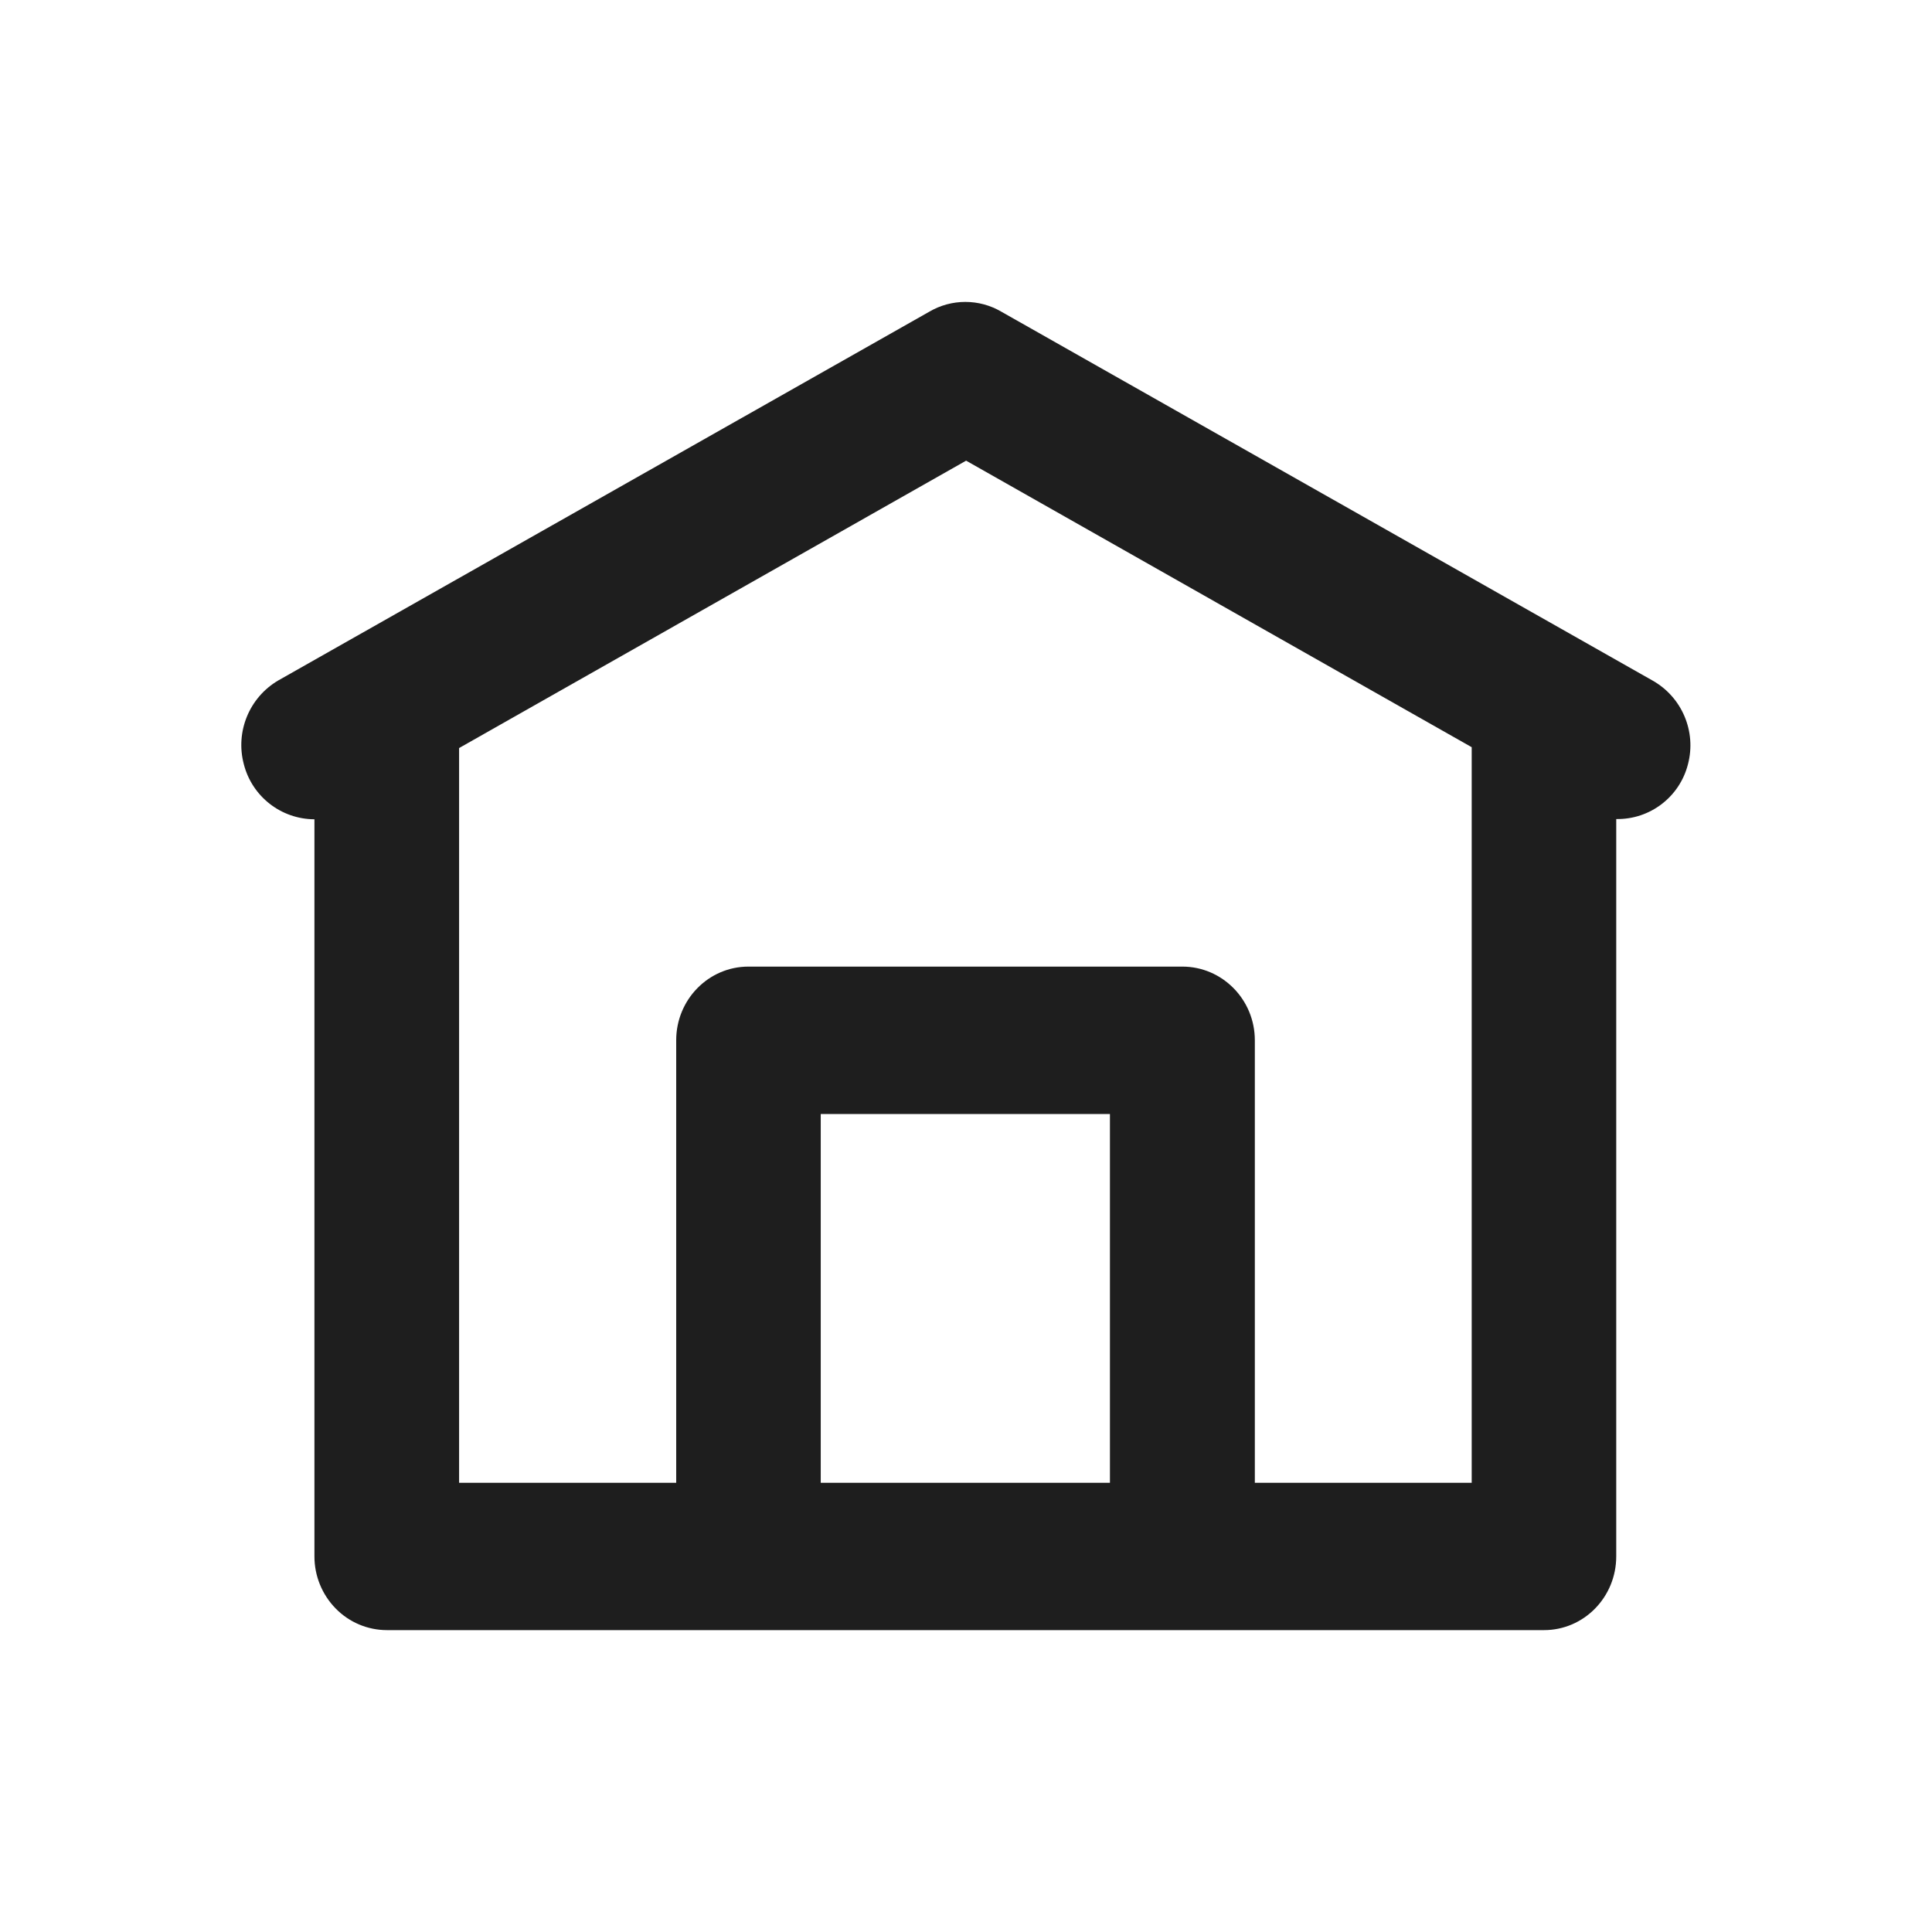
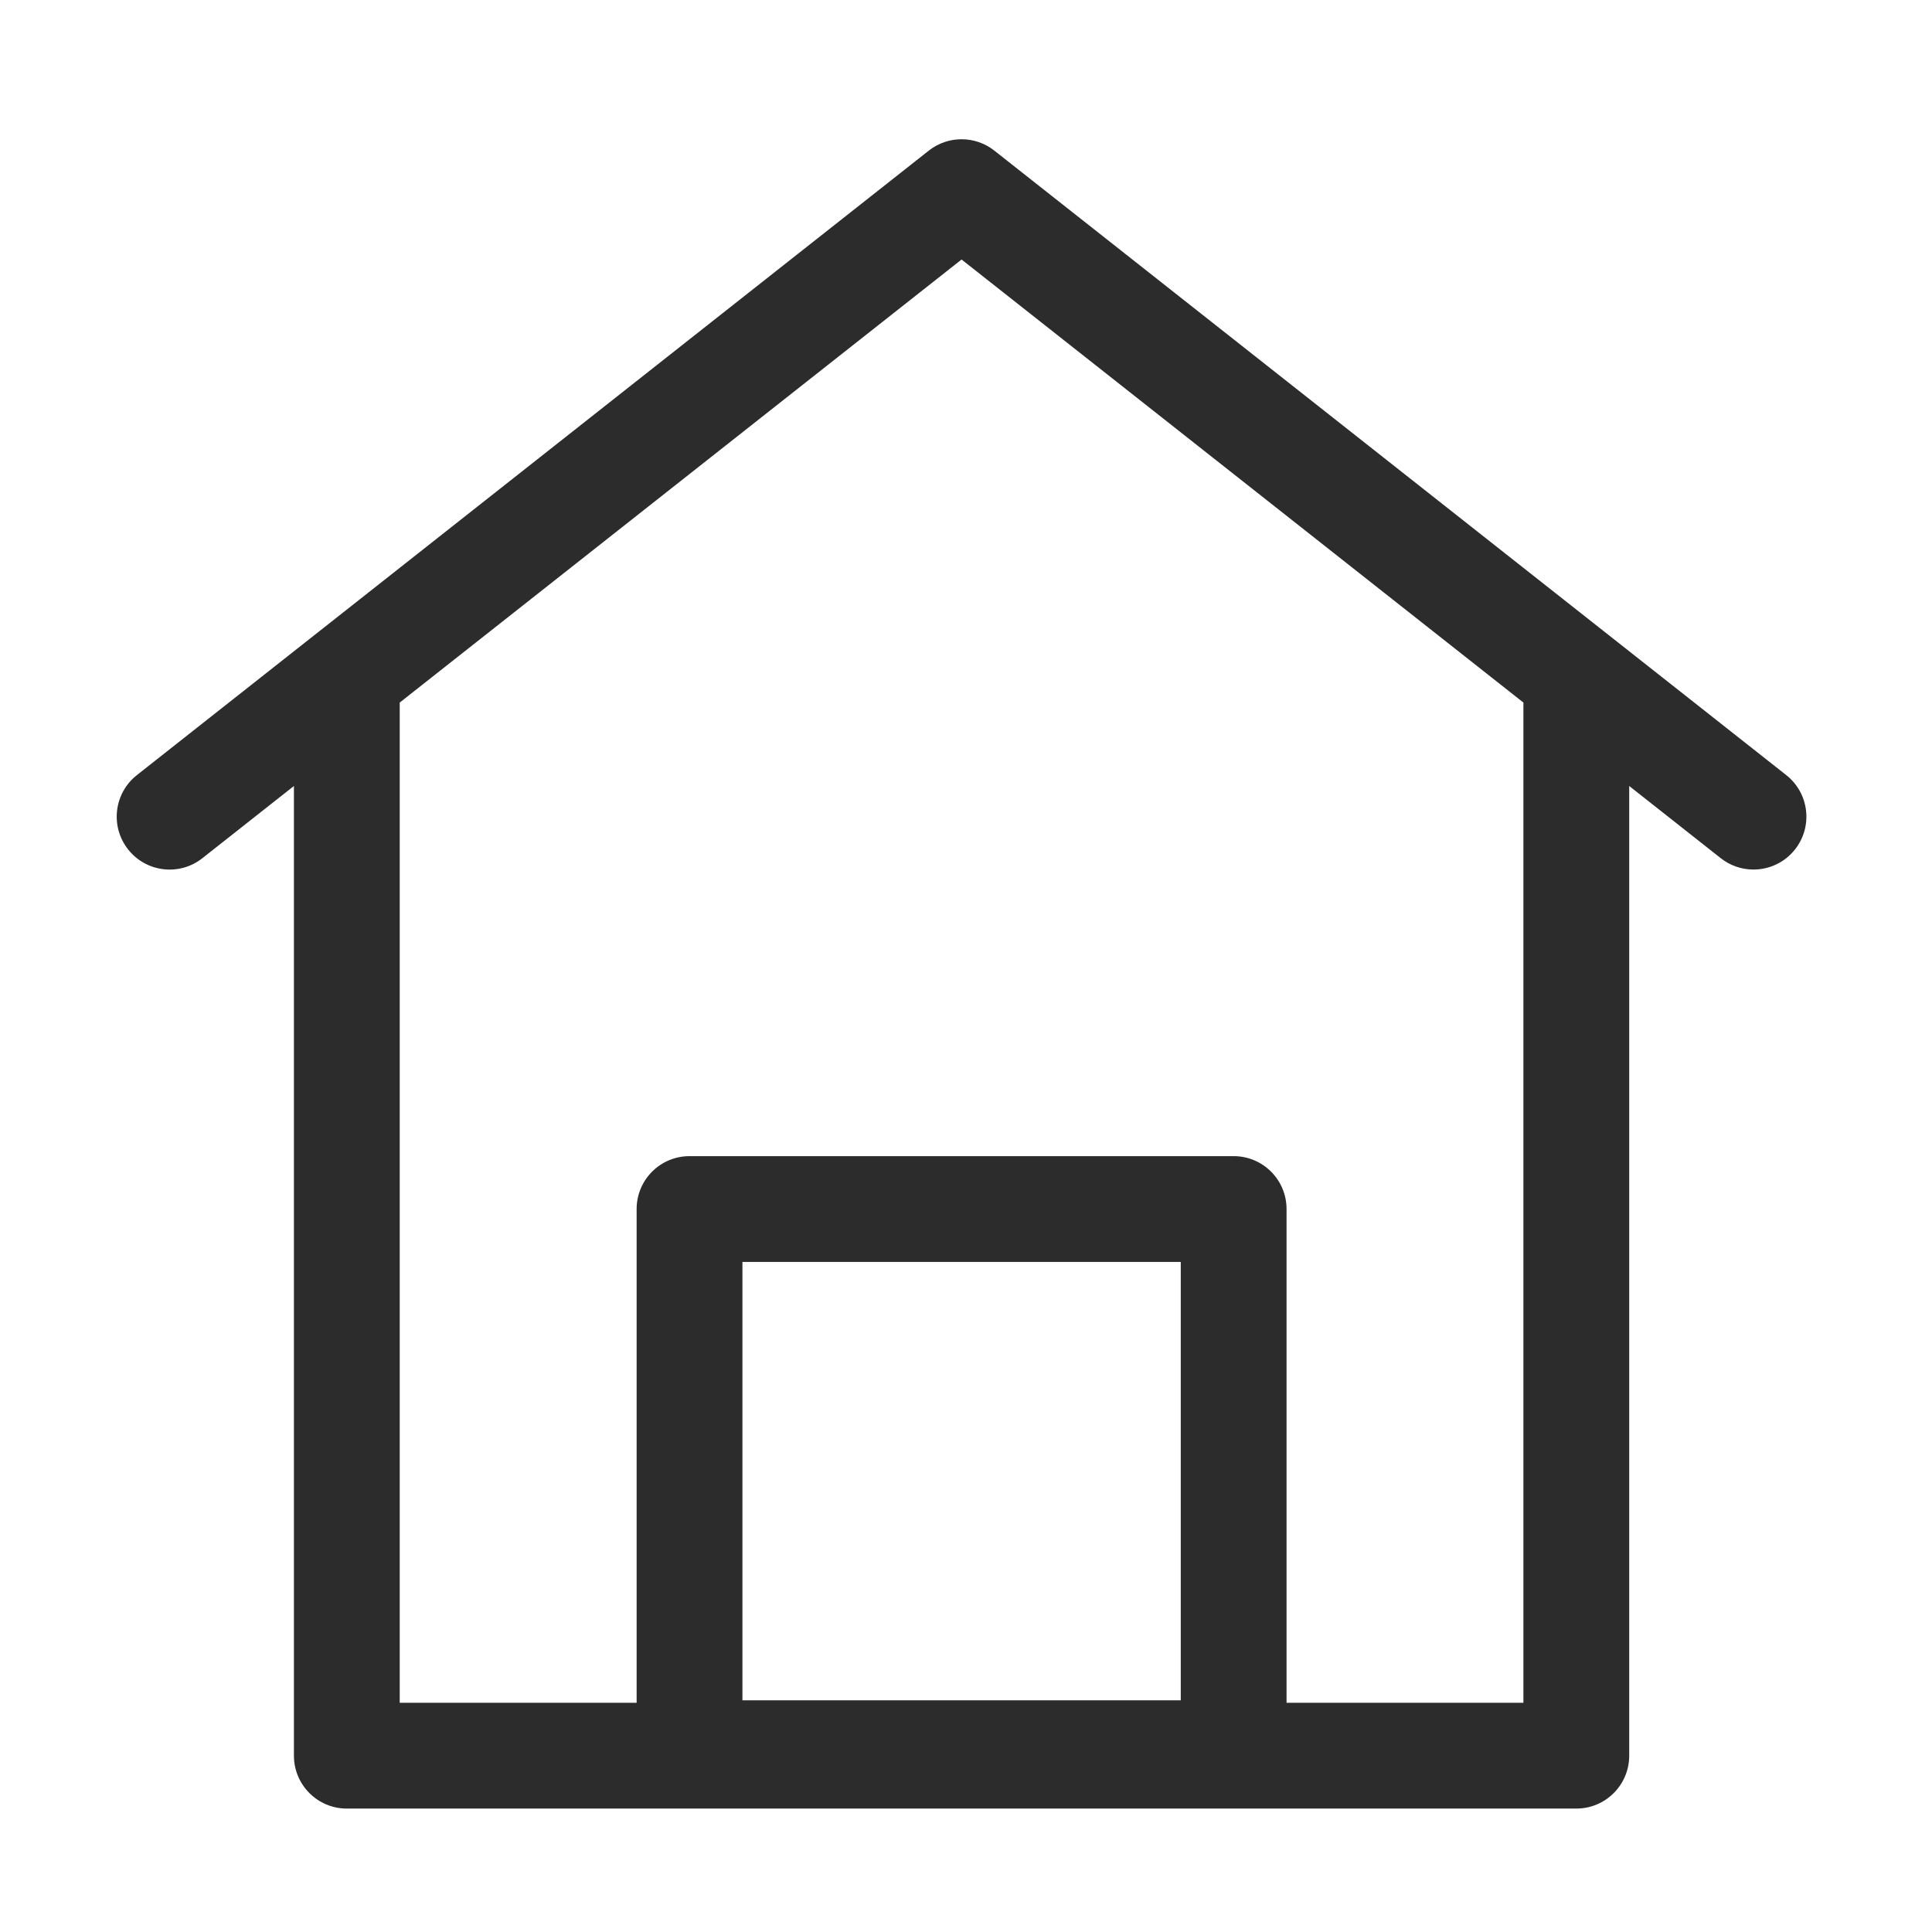
- <svg xmlns="http://www.w3.org/2000/svg" t="1685451063377" class="icon" viewBox="0 0 1024 1024" version="1.1" p-id="1254" width="200" height="200">
-   <path d="M0 0m256 0l512 0q256 0 256 256l0 512q0 256-256 256l-512 0q-256 0-256-256l0-512q0-256 256-256Z" fill="#000000" fill-opacity="0" p-id="1255" />
-   <path d="M358.4 785.92V551.36c0-21.568 17.152-39.04 38.272-39.04h230.016c21.12 0 38.4 17.472 38.4 39.04v234.56h114.944V396.032L512.064 244.16l-268.736 152.32v389.44H358.4zM166.592 434.24a38.784 38.784 0 0 1-37.376-29.248 39.68 39.68 0 0 1 18.176-44.288l345.088-195.456a37.76 37.76 0 0 1 38.336 0l344.96 195.392a39.424 39.424 0 0 1 18.88 44.416 38.528 38.528 0 0 1-38.016 29.056v390.784c0 21.632-17.152 39.104-38.272 39.104H205.056a38.016 38.016 0 0 1-27.136-11.456 39.424 39.424 0 0 1-11.264-27.648V434.176v0.064z m268.352 351.68h153.344V590.464H435.008v195.456z" fill="#000000" fill-opacity=".88" p-id="1256" />
+ <svg xmlns="http://www.w3.org/2000/svg" t="1697073778383" class="icon" viewBox="0 0 1024 1024" version="1.1" p-id="4897" width="200" height="200">
+   <path d="M946.752 410.825L527.008 79.821a28.047 28.047 0 0 0-34.718 0L72.547 410.825c-12.157 9.584-14.251 27.217-4.655 39.375 9.597 12.199 27.271 14.252 39.374 4.655l48.519-38.261v513.949c0 15.484 12.541 28.039 28.038 28.039h651.656c15.498 0 28.038-12.555 28.038-28.039v-513.949l48.518 38.261a27.917 27.917 0 0 0 17.331 6.024c8.297 0 16.51-3.655 22.041-10.679 9.582-12.157 7.501-29.79-4.656-39.374z m-553.25 490.38V668.856h232.324v232.347H393.502z m413.937 1.3H681.899V640.817c0-15.484-12.541-28.039-28.038-28.039h-288.398c-15.498 0-28.037 12.555-28.037 28.039v261.688H211.859V372.374L509.649 137.542 807.439 372.374v530.131z" fill="#2c2c2c" p-id="4898" />
</svg>
